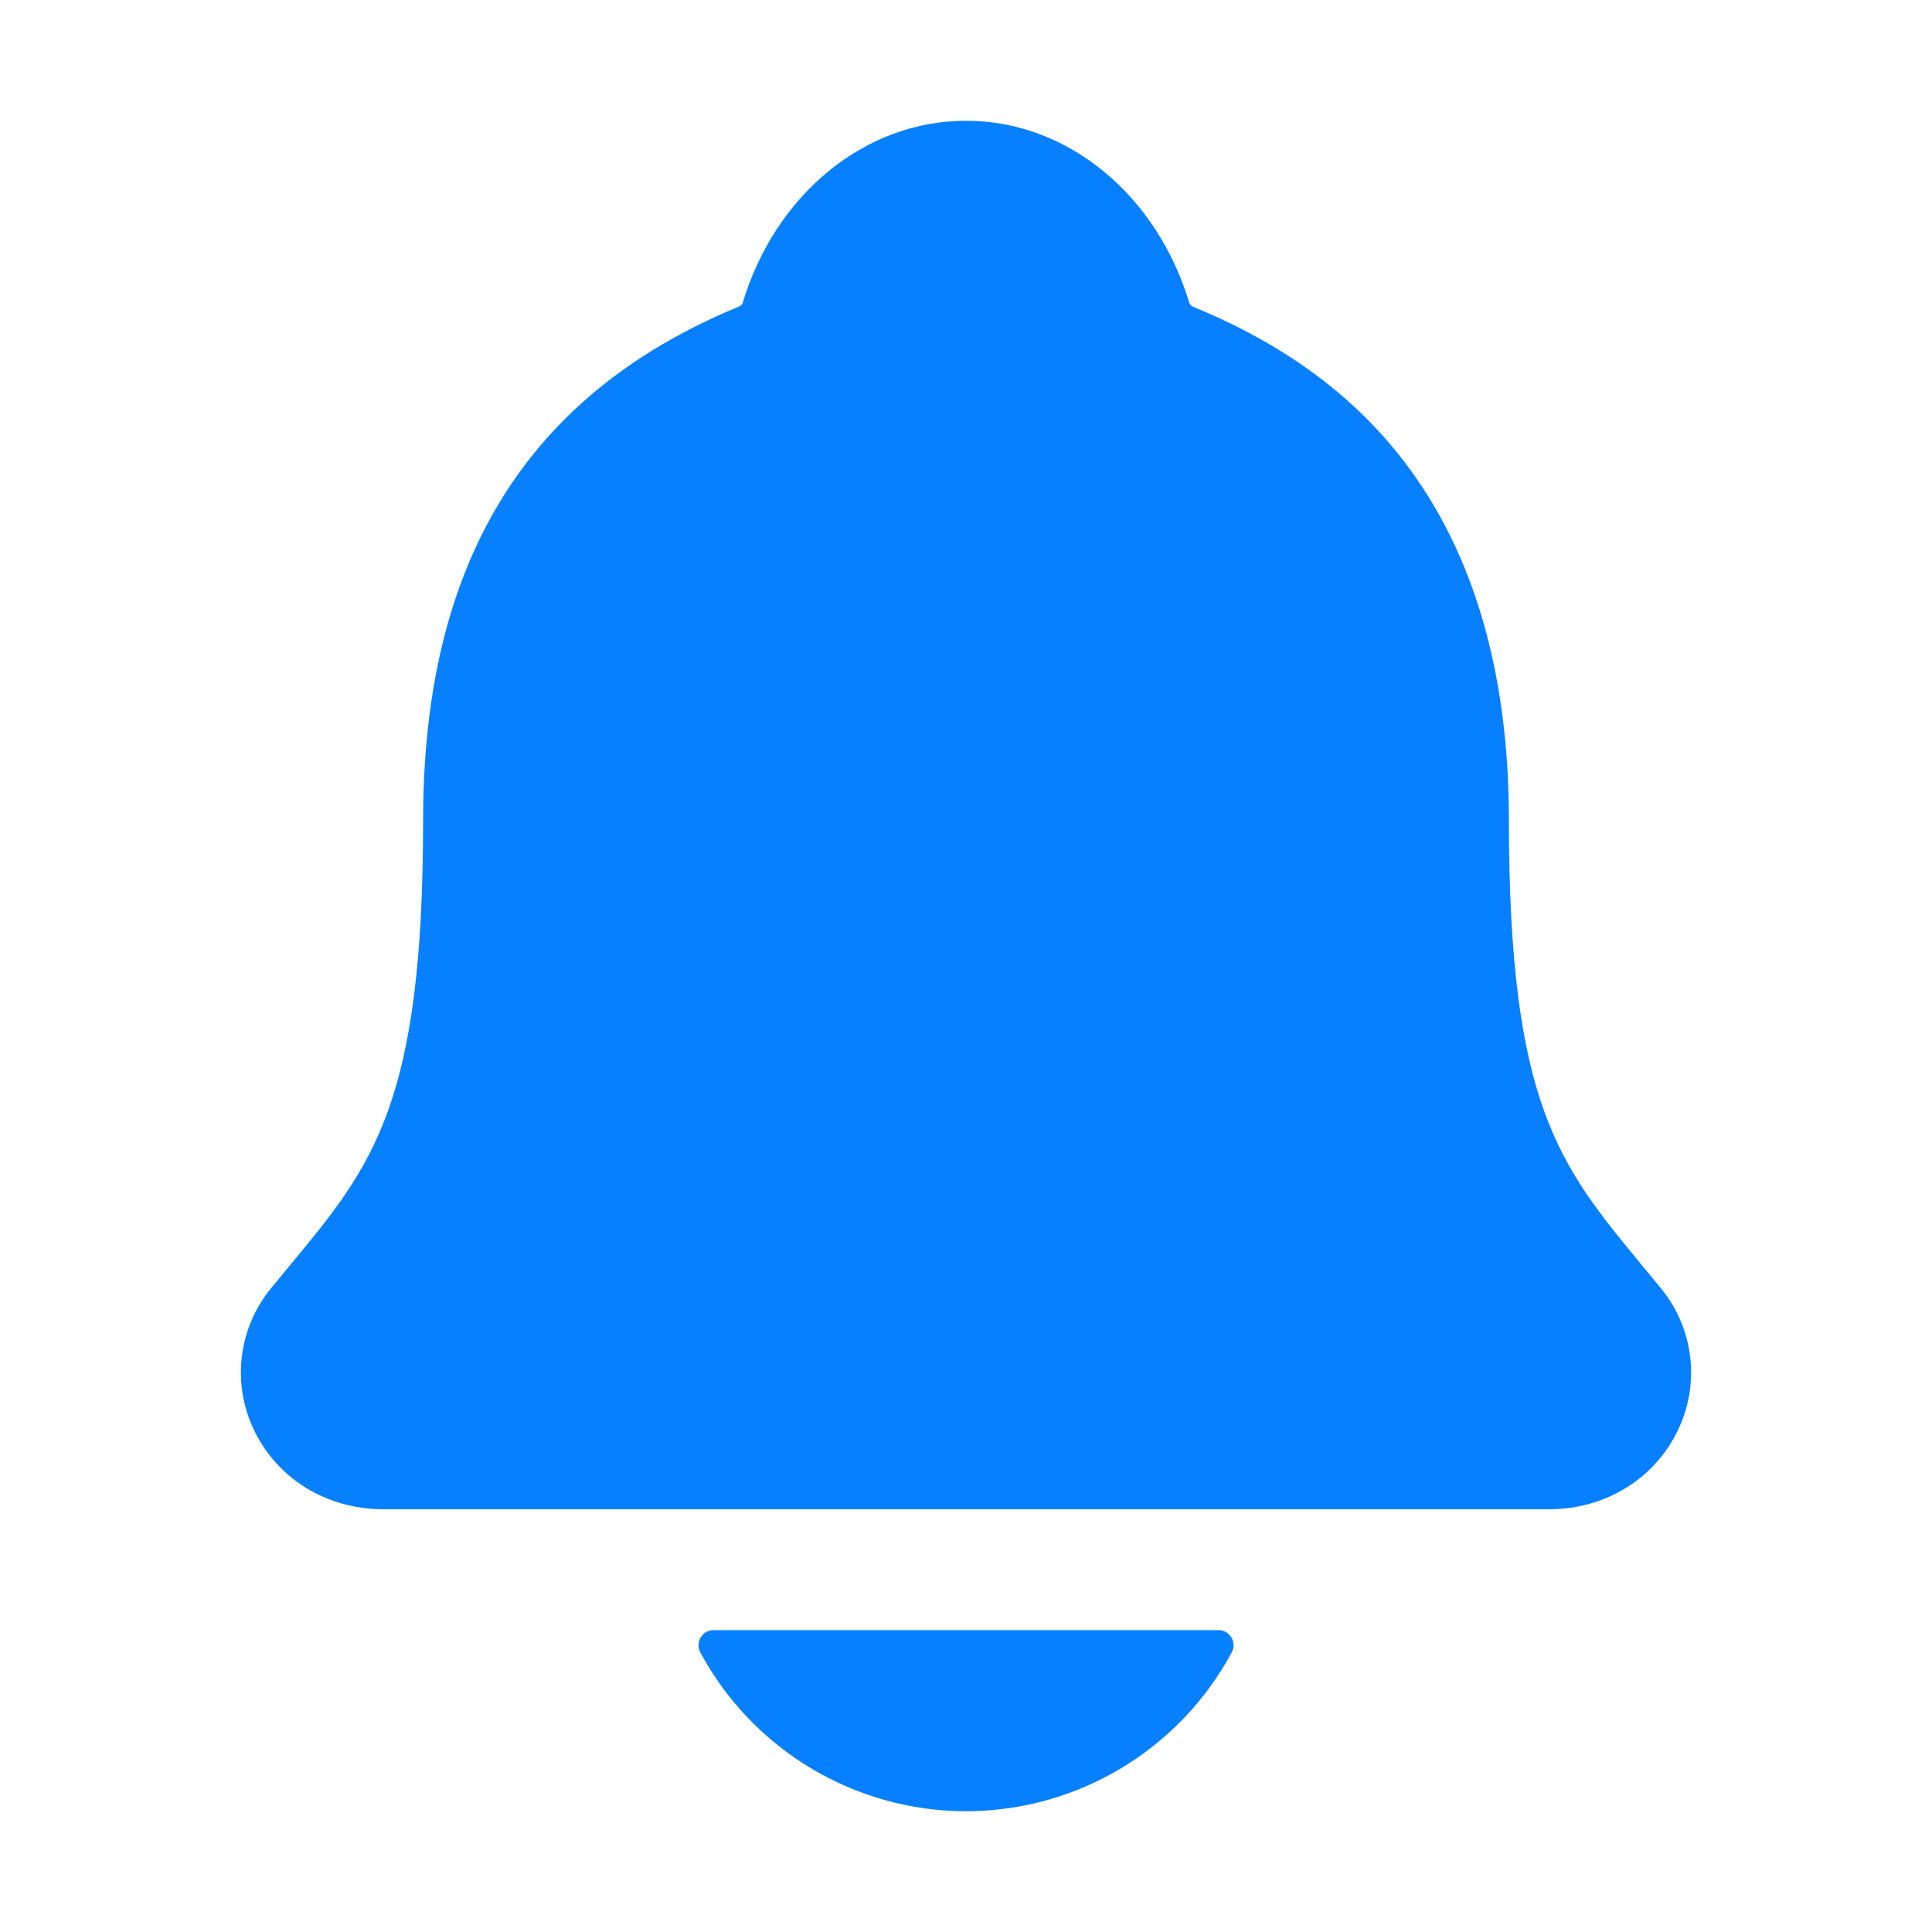
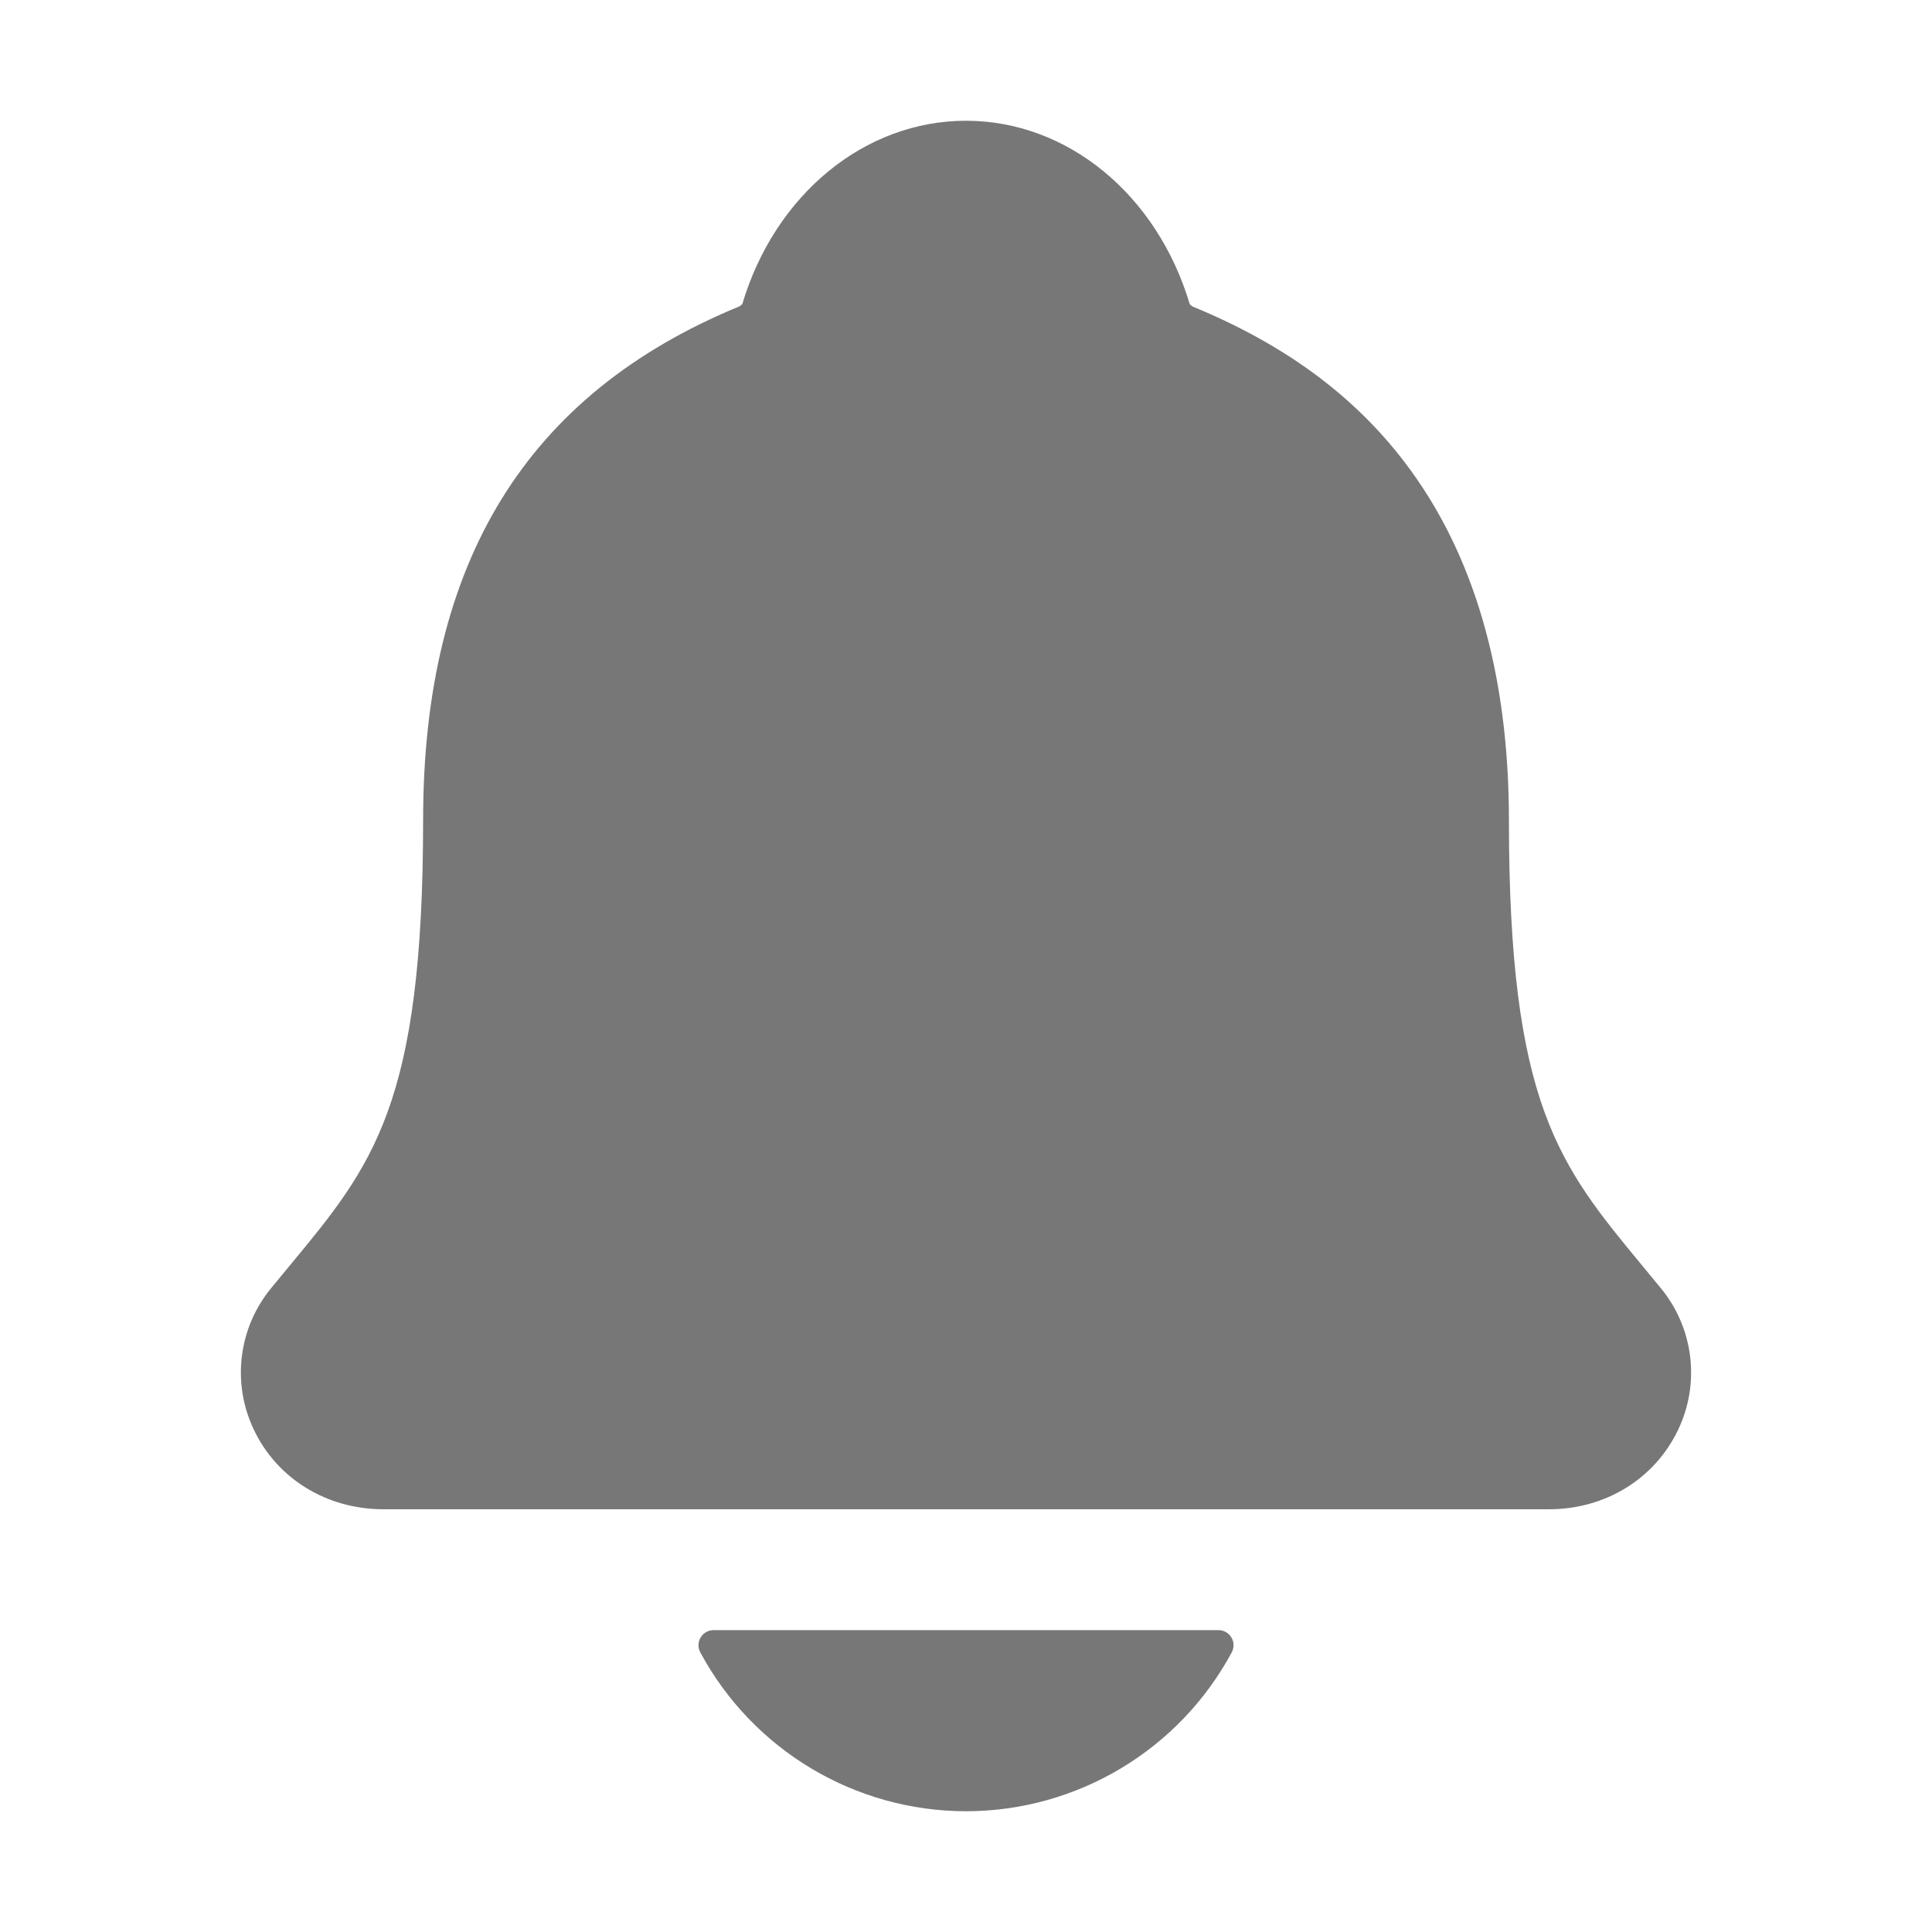
- <svg xmlns="http://www.w3.org/2000/svg" viewBox="0 0 512 512" fill="#0780ff">
+ <svg xmlns="http://www.w3.org/2000/svg" viewBox="0 0 512 512" fill="#777">
  <path d="M440.08 341.31c-1.66-2-3.29-4-4.89-5.93-22-26.61-35.31-42.67-35.31-118 0-39-9.33-71-27.72-95-13.56-17.73-31.89-31.18-56.05-41.12a3 3 0 01-.82-.67C306.6 51.49 282.82 32 256 32s-50.59 19.49-59.28 48.56a3.13 3.13 0 01-.81.65c-56.38 23.21-83.78 67.74-83.78 136.14 0 75.36-13.29 91.42-35.31 118-1.6 1.93-3.23 3.89-4.89 5.93a35.16 35.16 0 00-4.65 37.62c6.17 13 19.32 21.07 34.33 21.07H410.5c14.94 0 28-8.06 34.19-21a35.17 35.17 0 00-4.61-37.66zM256 480a80.06 80.06 0 0070.44-42.13 4 4 0 00-3.54-5.87H189.12a4 4 0 00-3.55 5.87A80.06 80.06 0 00256 480z" />
</svg>
